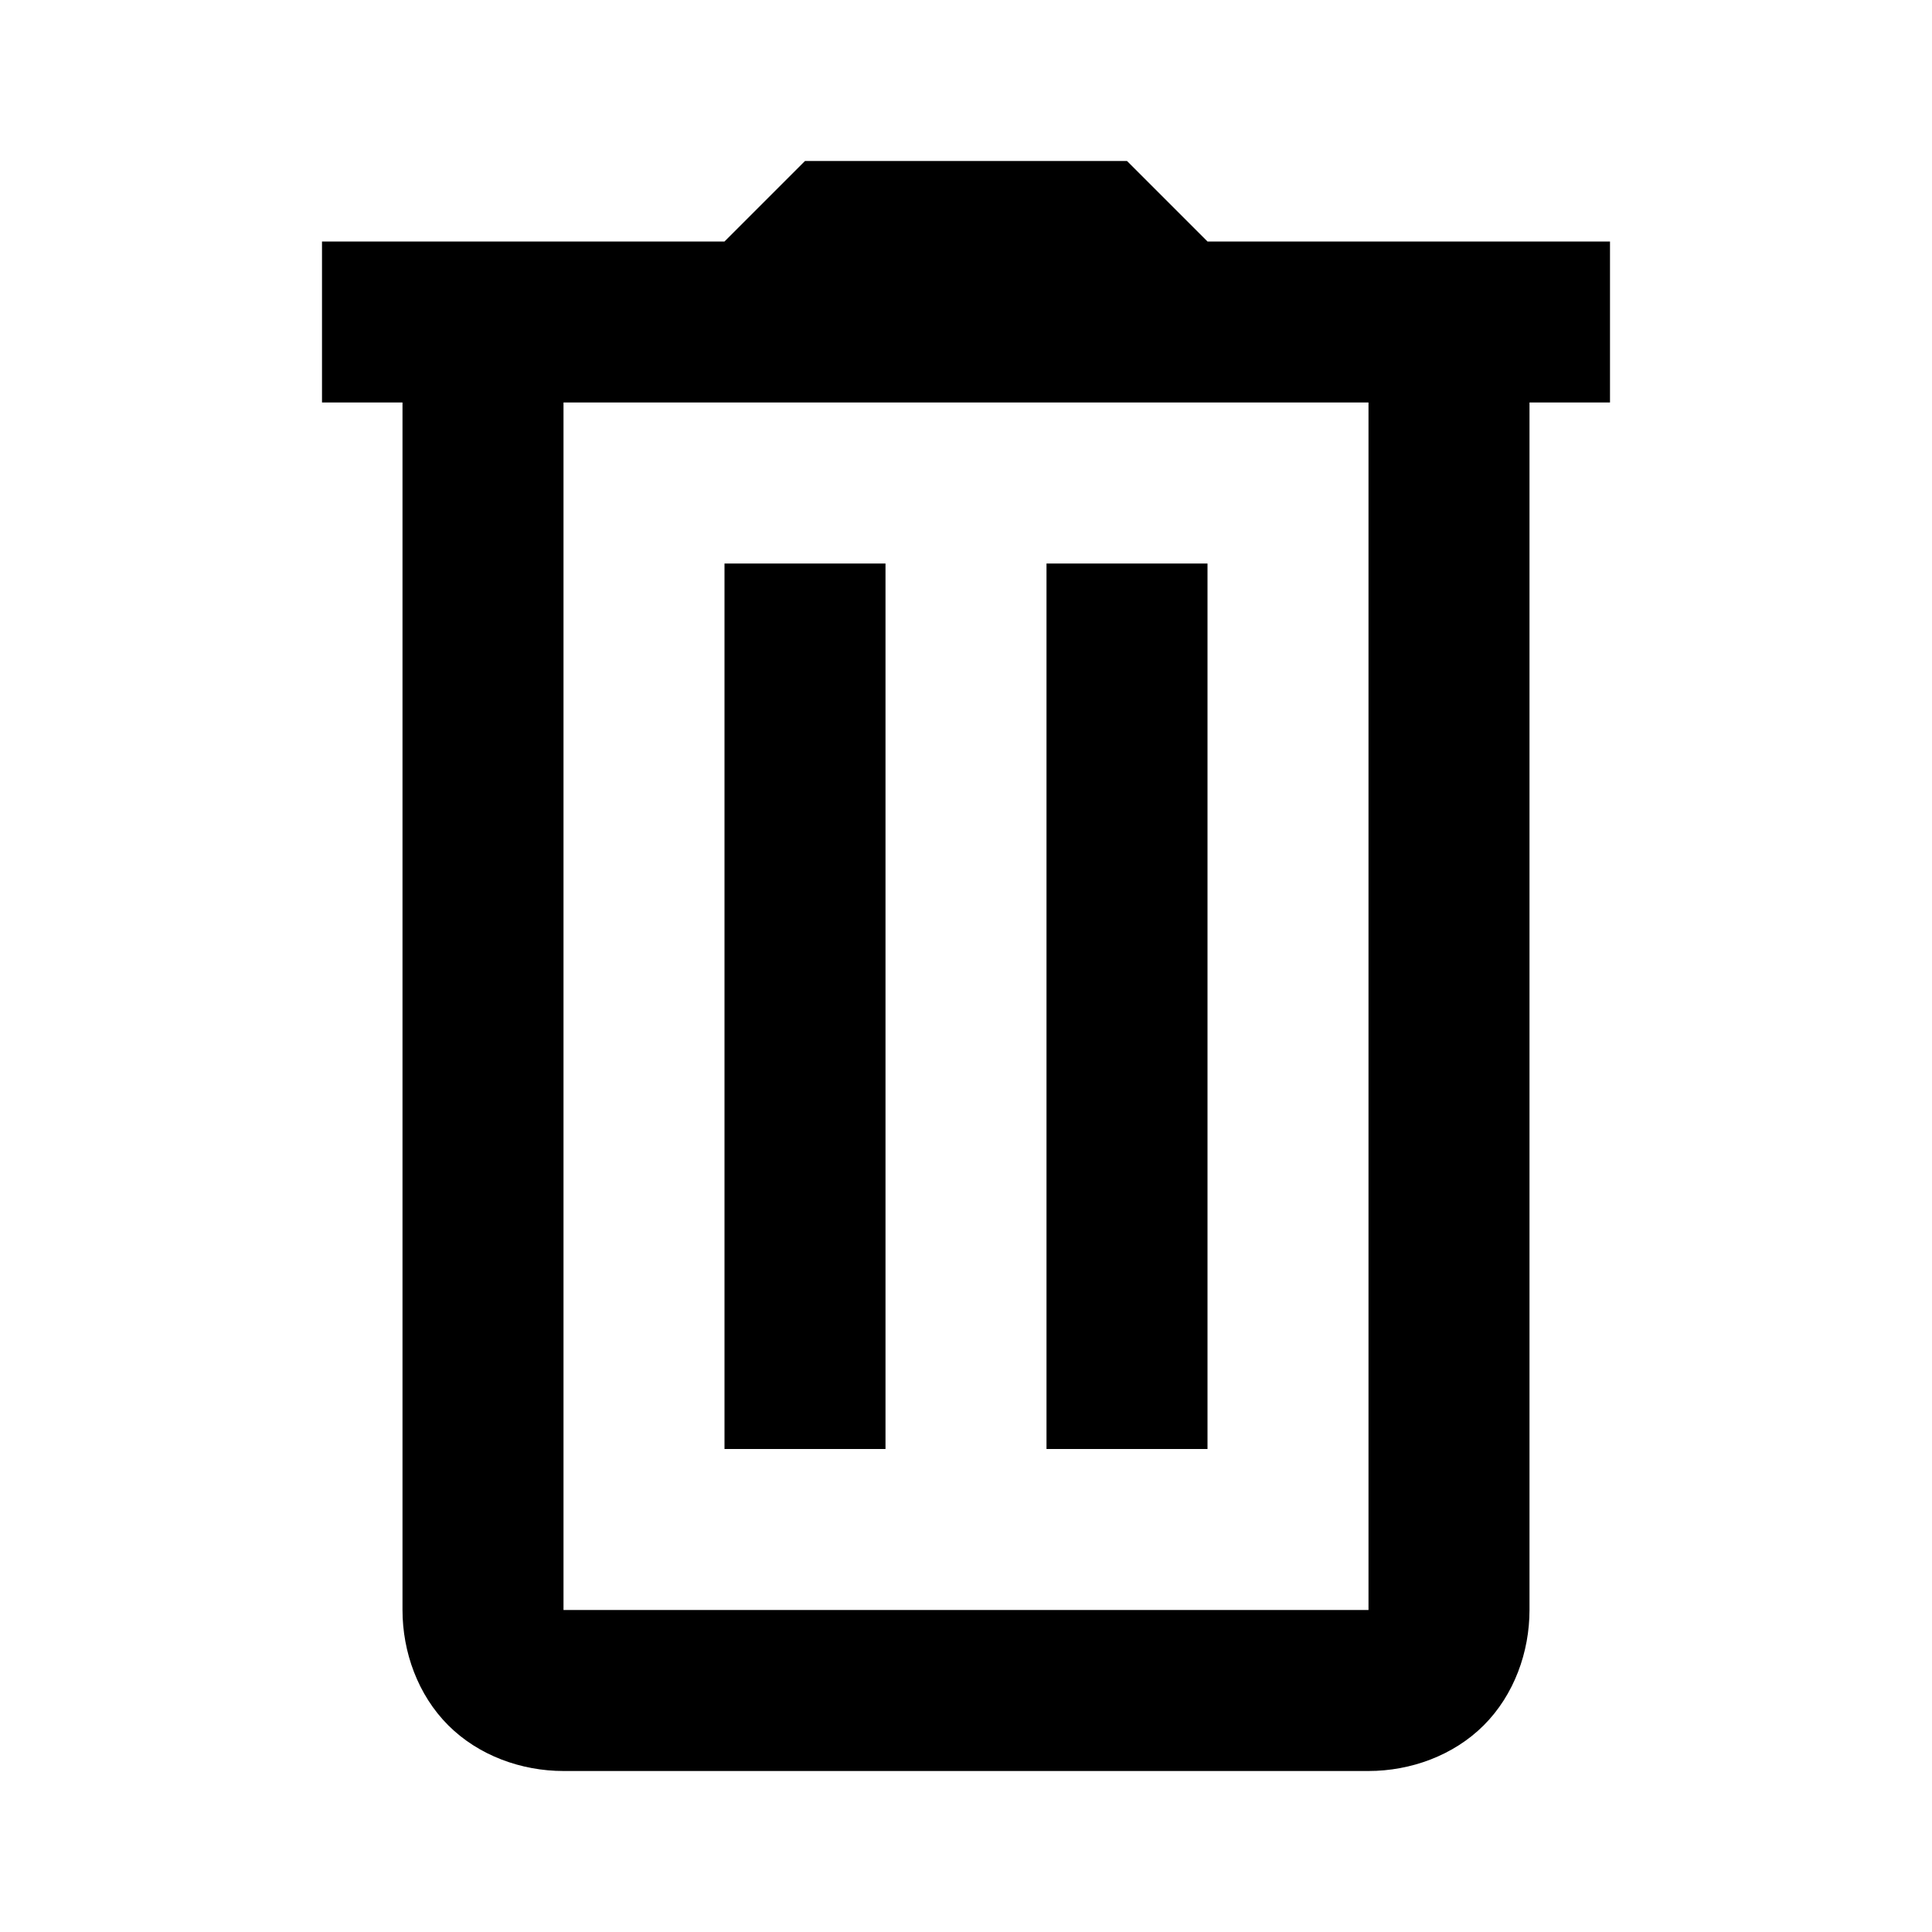
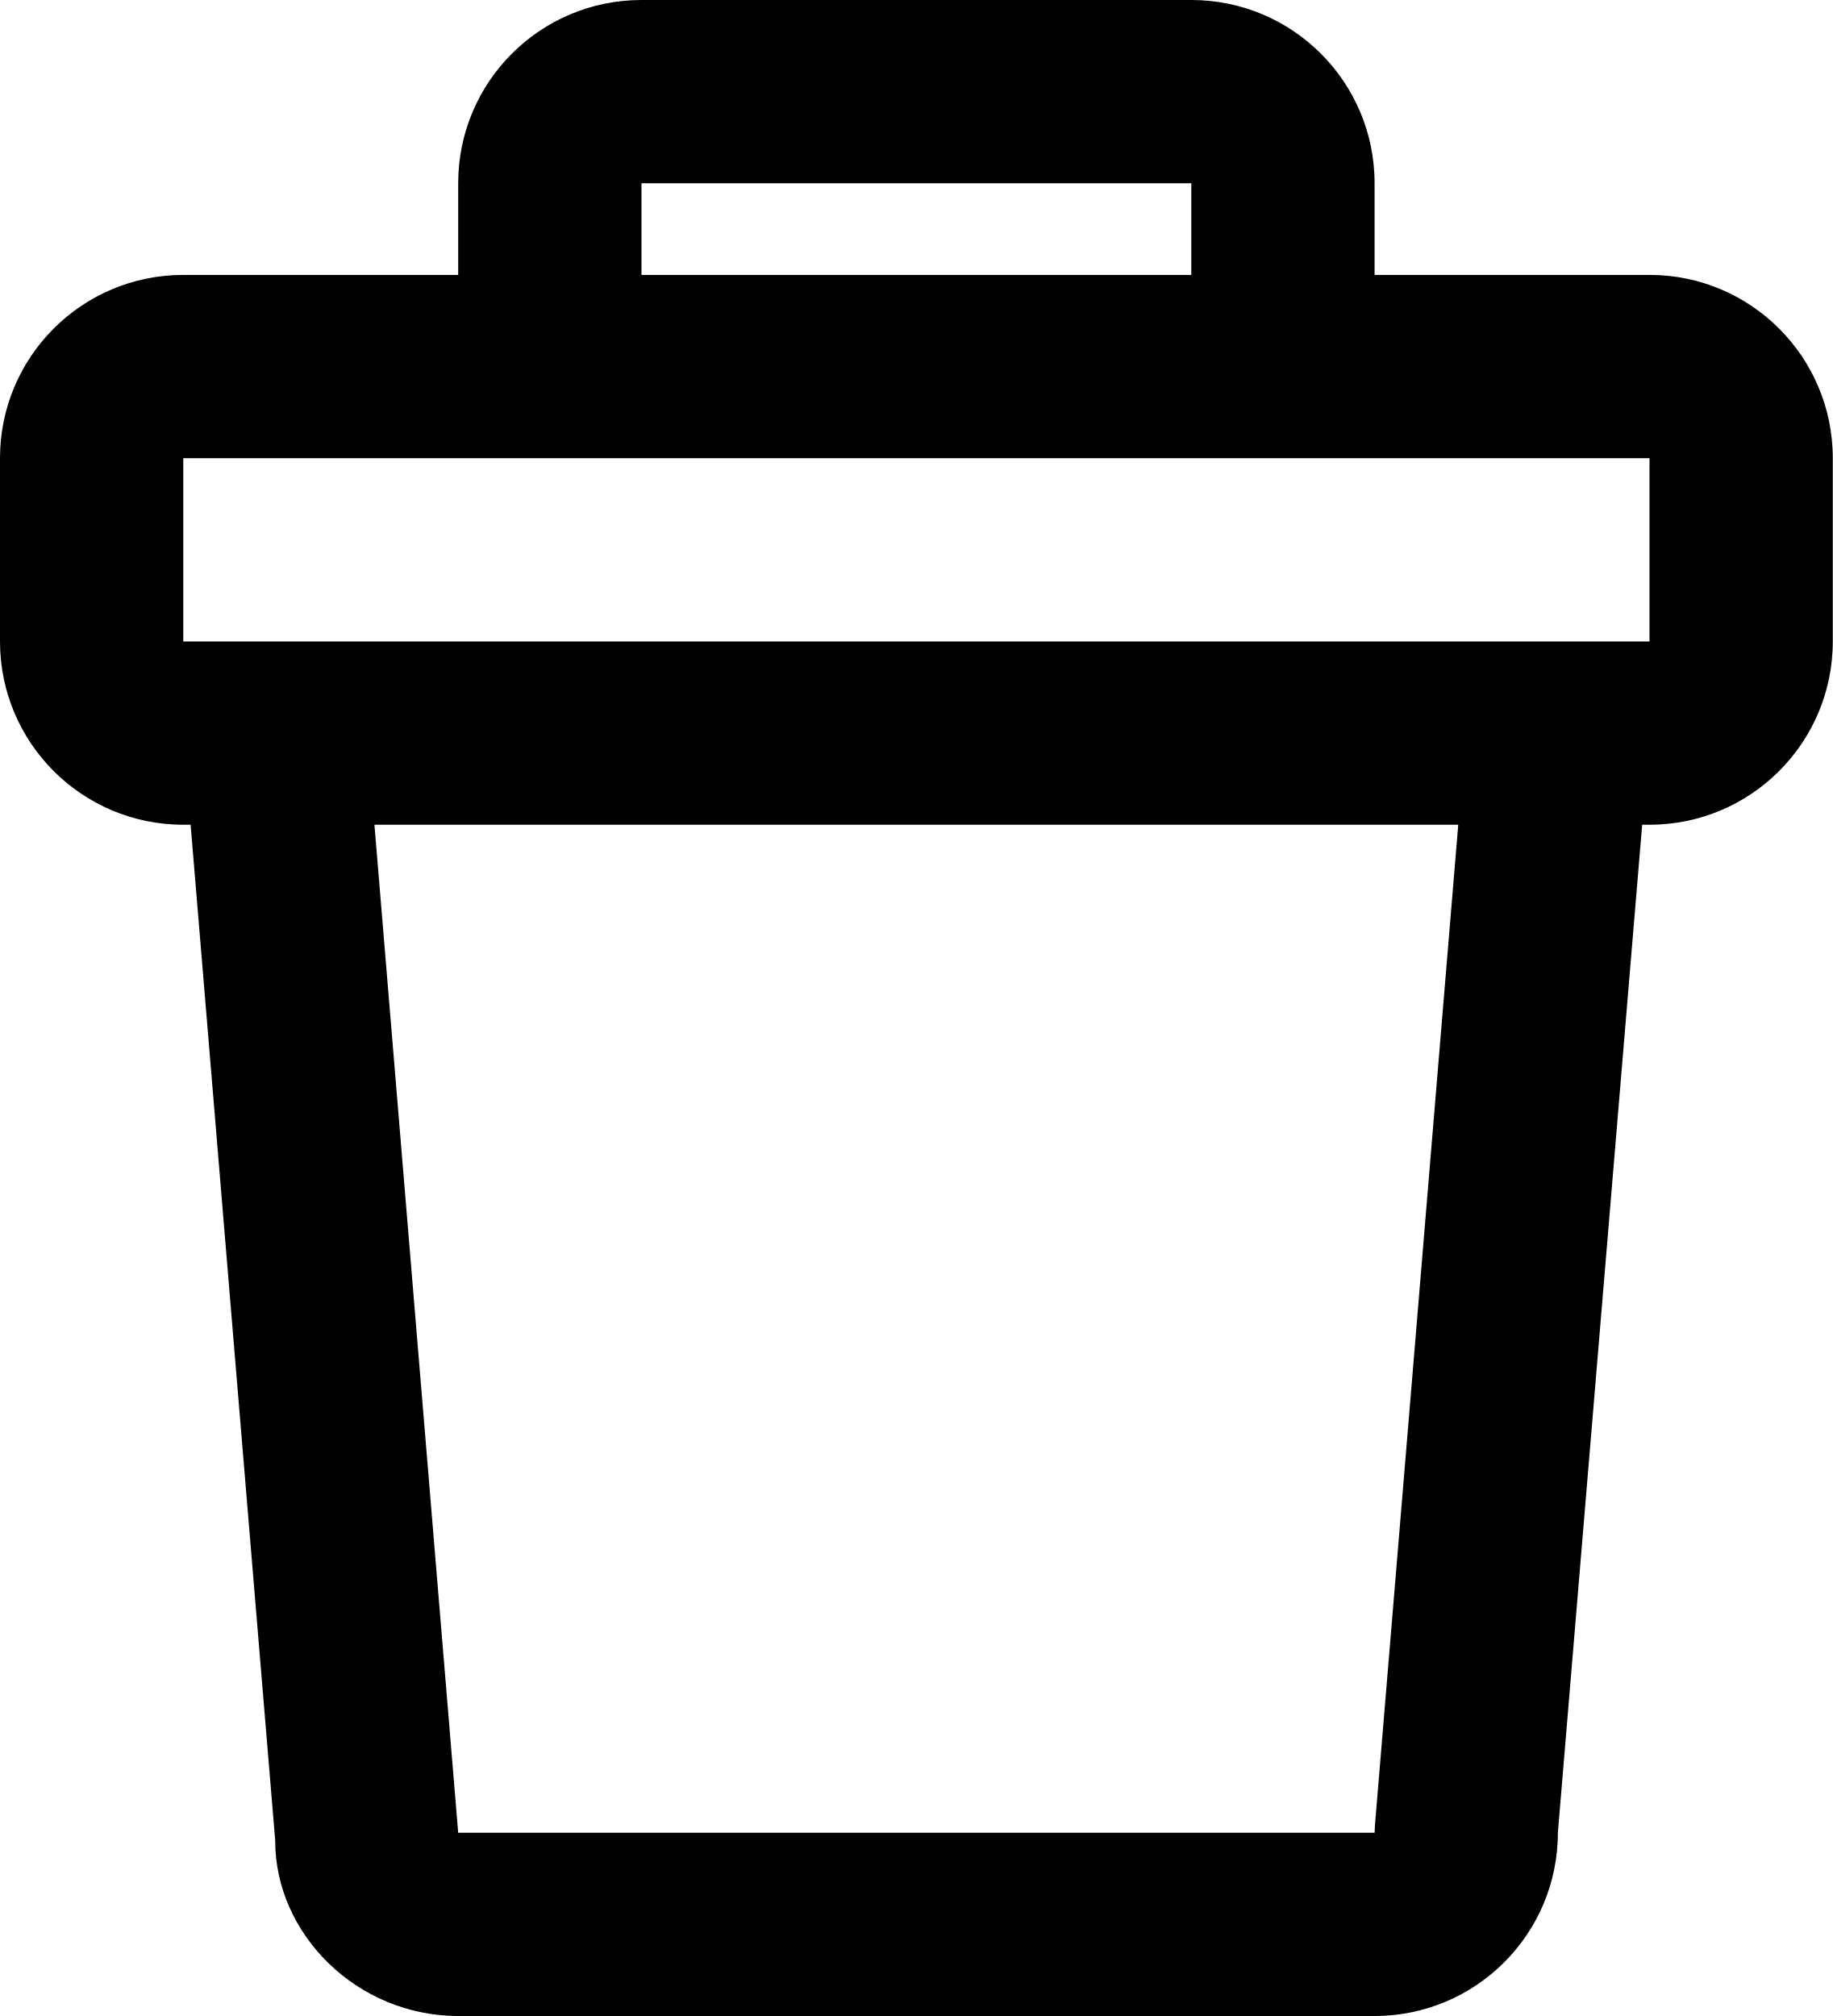
- <svg xmlns="http://www.w3.org/2000/svg" fill="#000000" viewBox="0 0 24 24" width="24px" height="24px">
-   <path d="M 10 2 L 9 3 L 4 3 L 4 5 L 5 5 L 5 20 C 5 20.522 5.191 21.055 5.568 21.432 C 5.945 21.809 6.478 22 7 22 L 17 22 C 17.522 22 18.055 21.809 18.432 21.432 C 18.809 21.055 19 20.522 19 20 L 19 5 L 20 5 L 20 3 L 15 3 L 14 2 L 10 2 z M 7 5 L 17 5 L 17 20 L 7 20 L 7 5 z M 9 7 L 9 18 L 11 18 L 11 7 L 9 7 z M 13 7 L 13 18 L 15 18 L 15 7 L 13 7 z" />
+ <svg xmlns="http://www.w3.org/2000/svg" width="20" height="22" viewBox="0 0 20 22" fill="none">
+   <path fill-rule="evenodd" clip-rule="evenodd" d="M7 0H13C14.105 0 15 0.895 15 2V3H18C19.105 3 20 3.895 20 5V7C20 8.105 19.105 9 18 9H17.92L17 20C17 21.105 16.105 22 15 22H5C3.895 22 3 21.105 3.003 20.083L2.08 9H2C0.895 9 0 8.105 0 7V5C0 3.895 0.895 3 2 3H5V2C5 0.895 5.895 0 7 0ZM2 5H5H15H18V7H2V5ZM4.086 9H15.913L15.004 19.917L15 20H5L4.086 9ZM13 2V3H7V2H13Z" fill="black" />
</svg>
